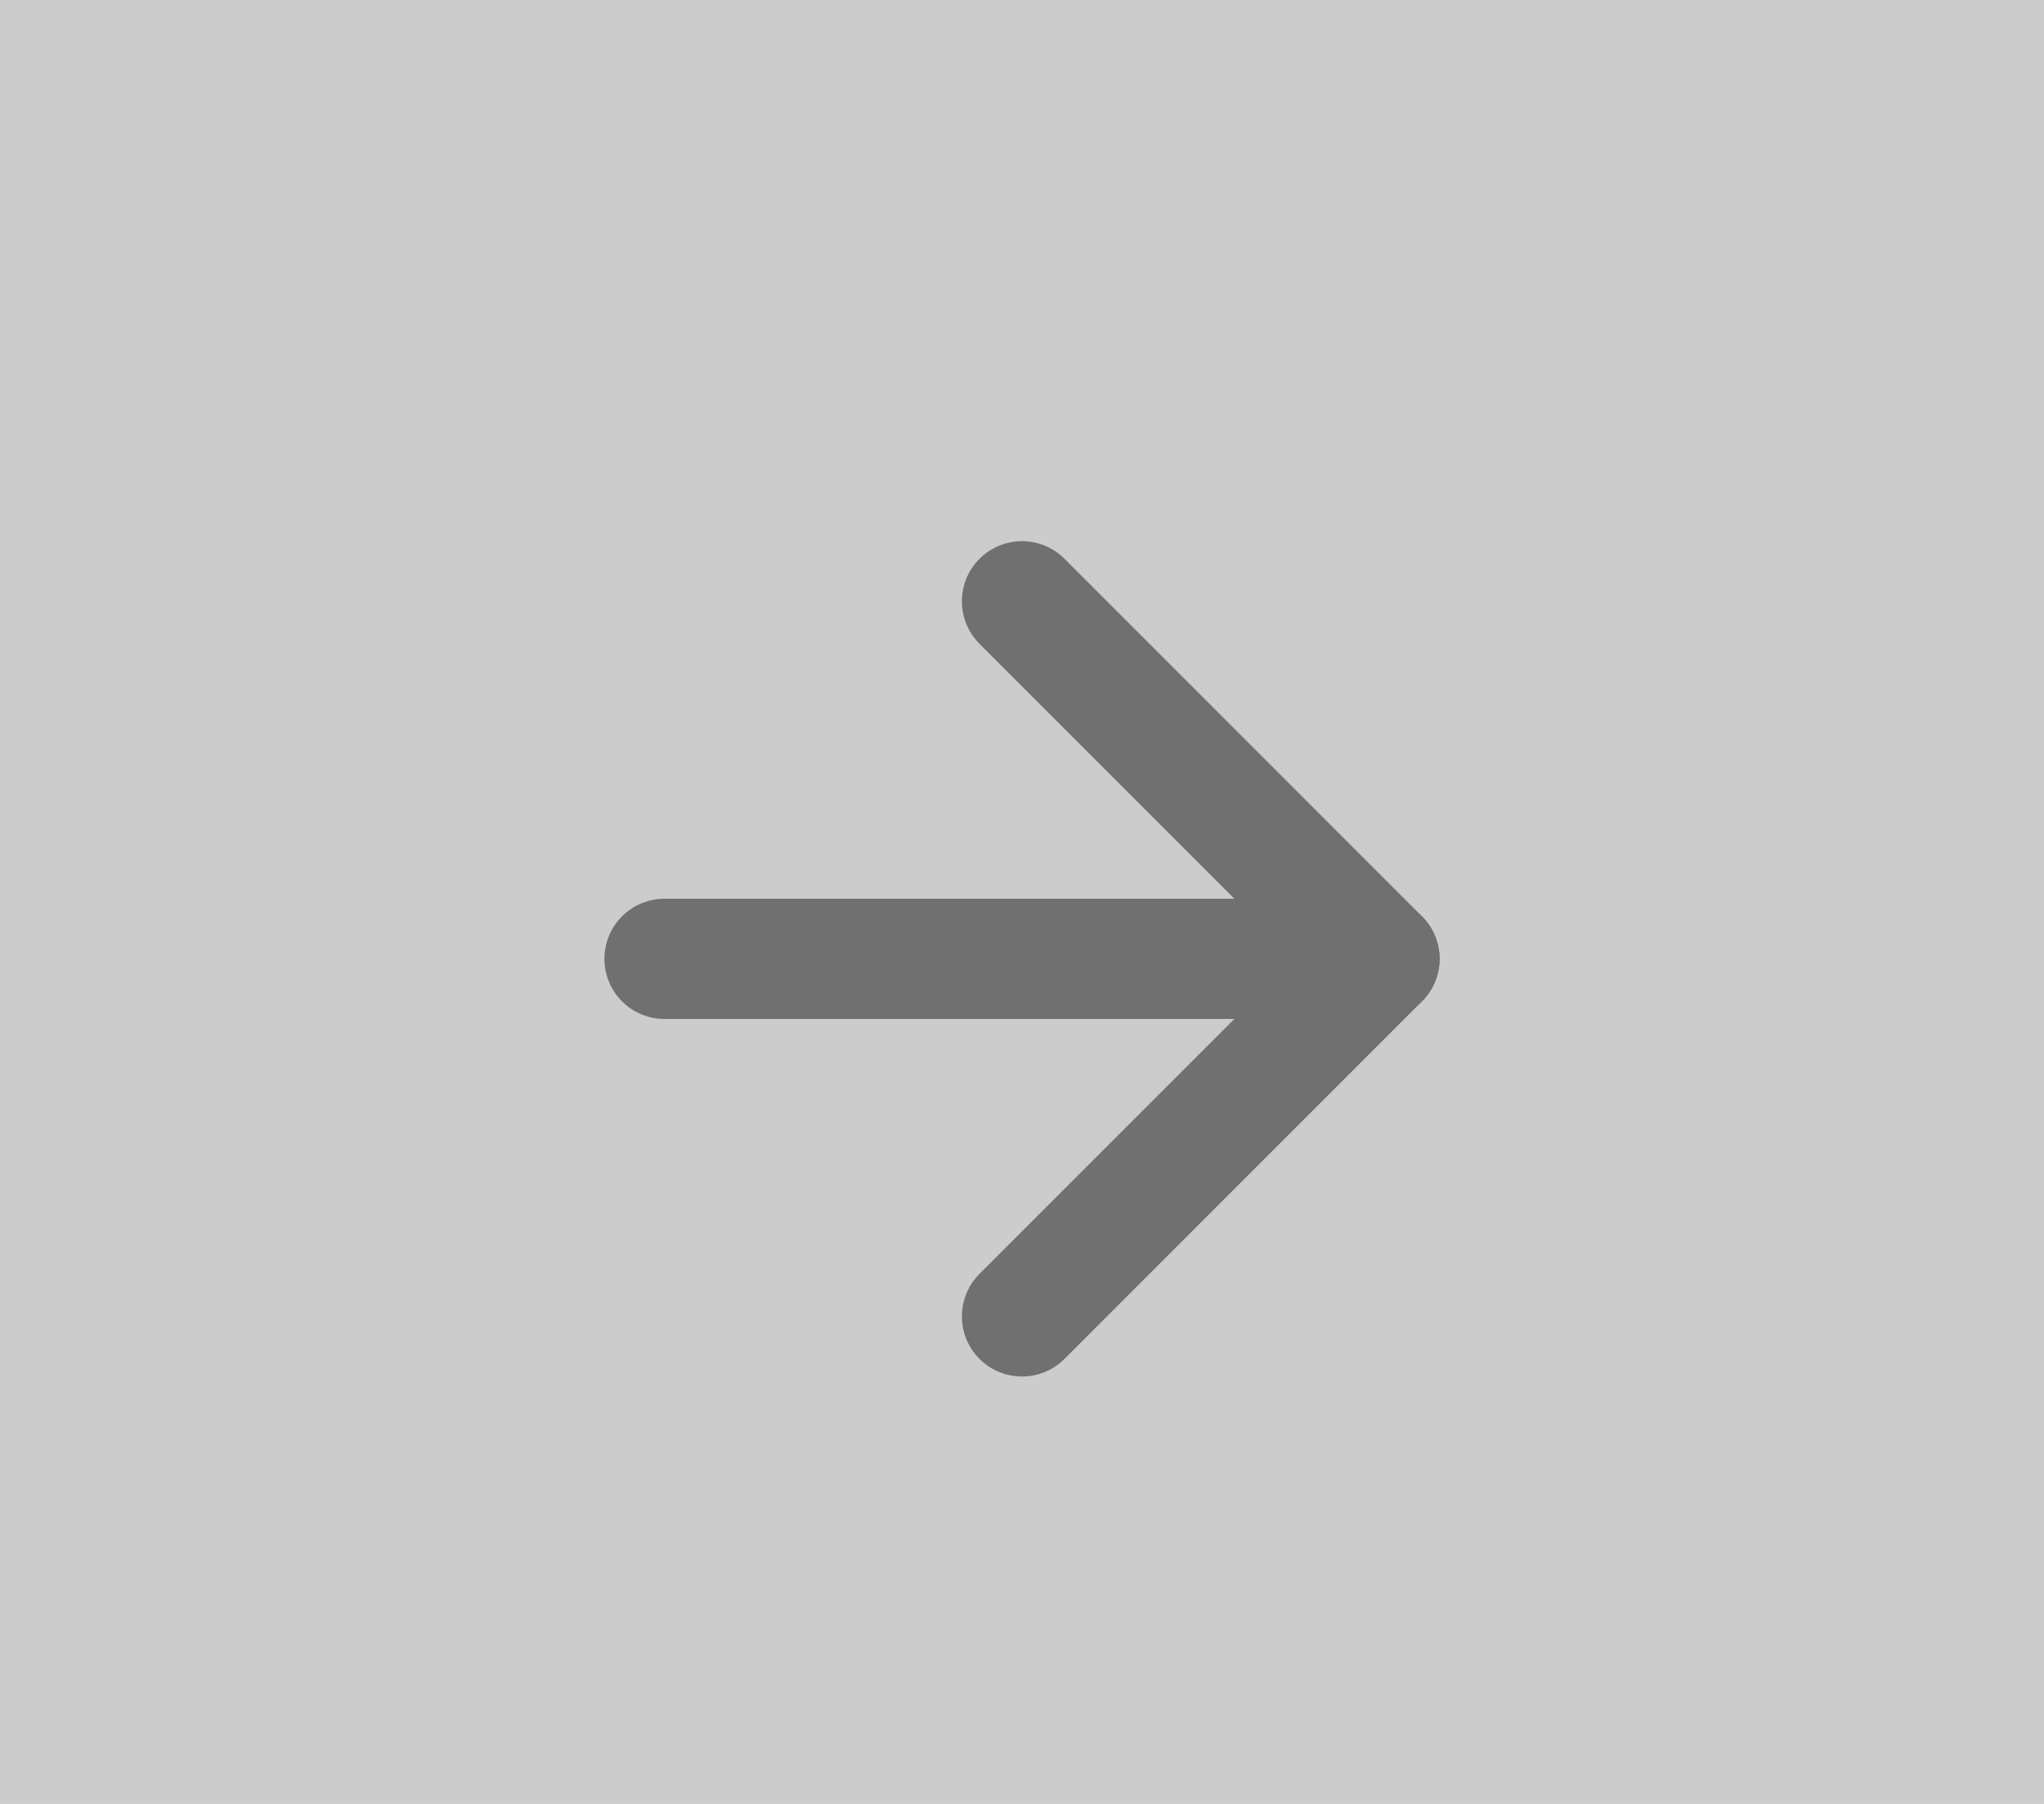
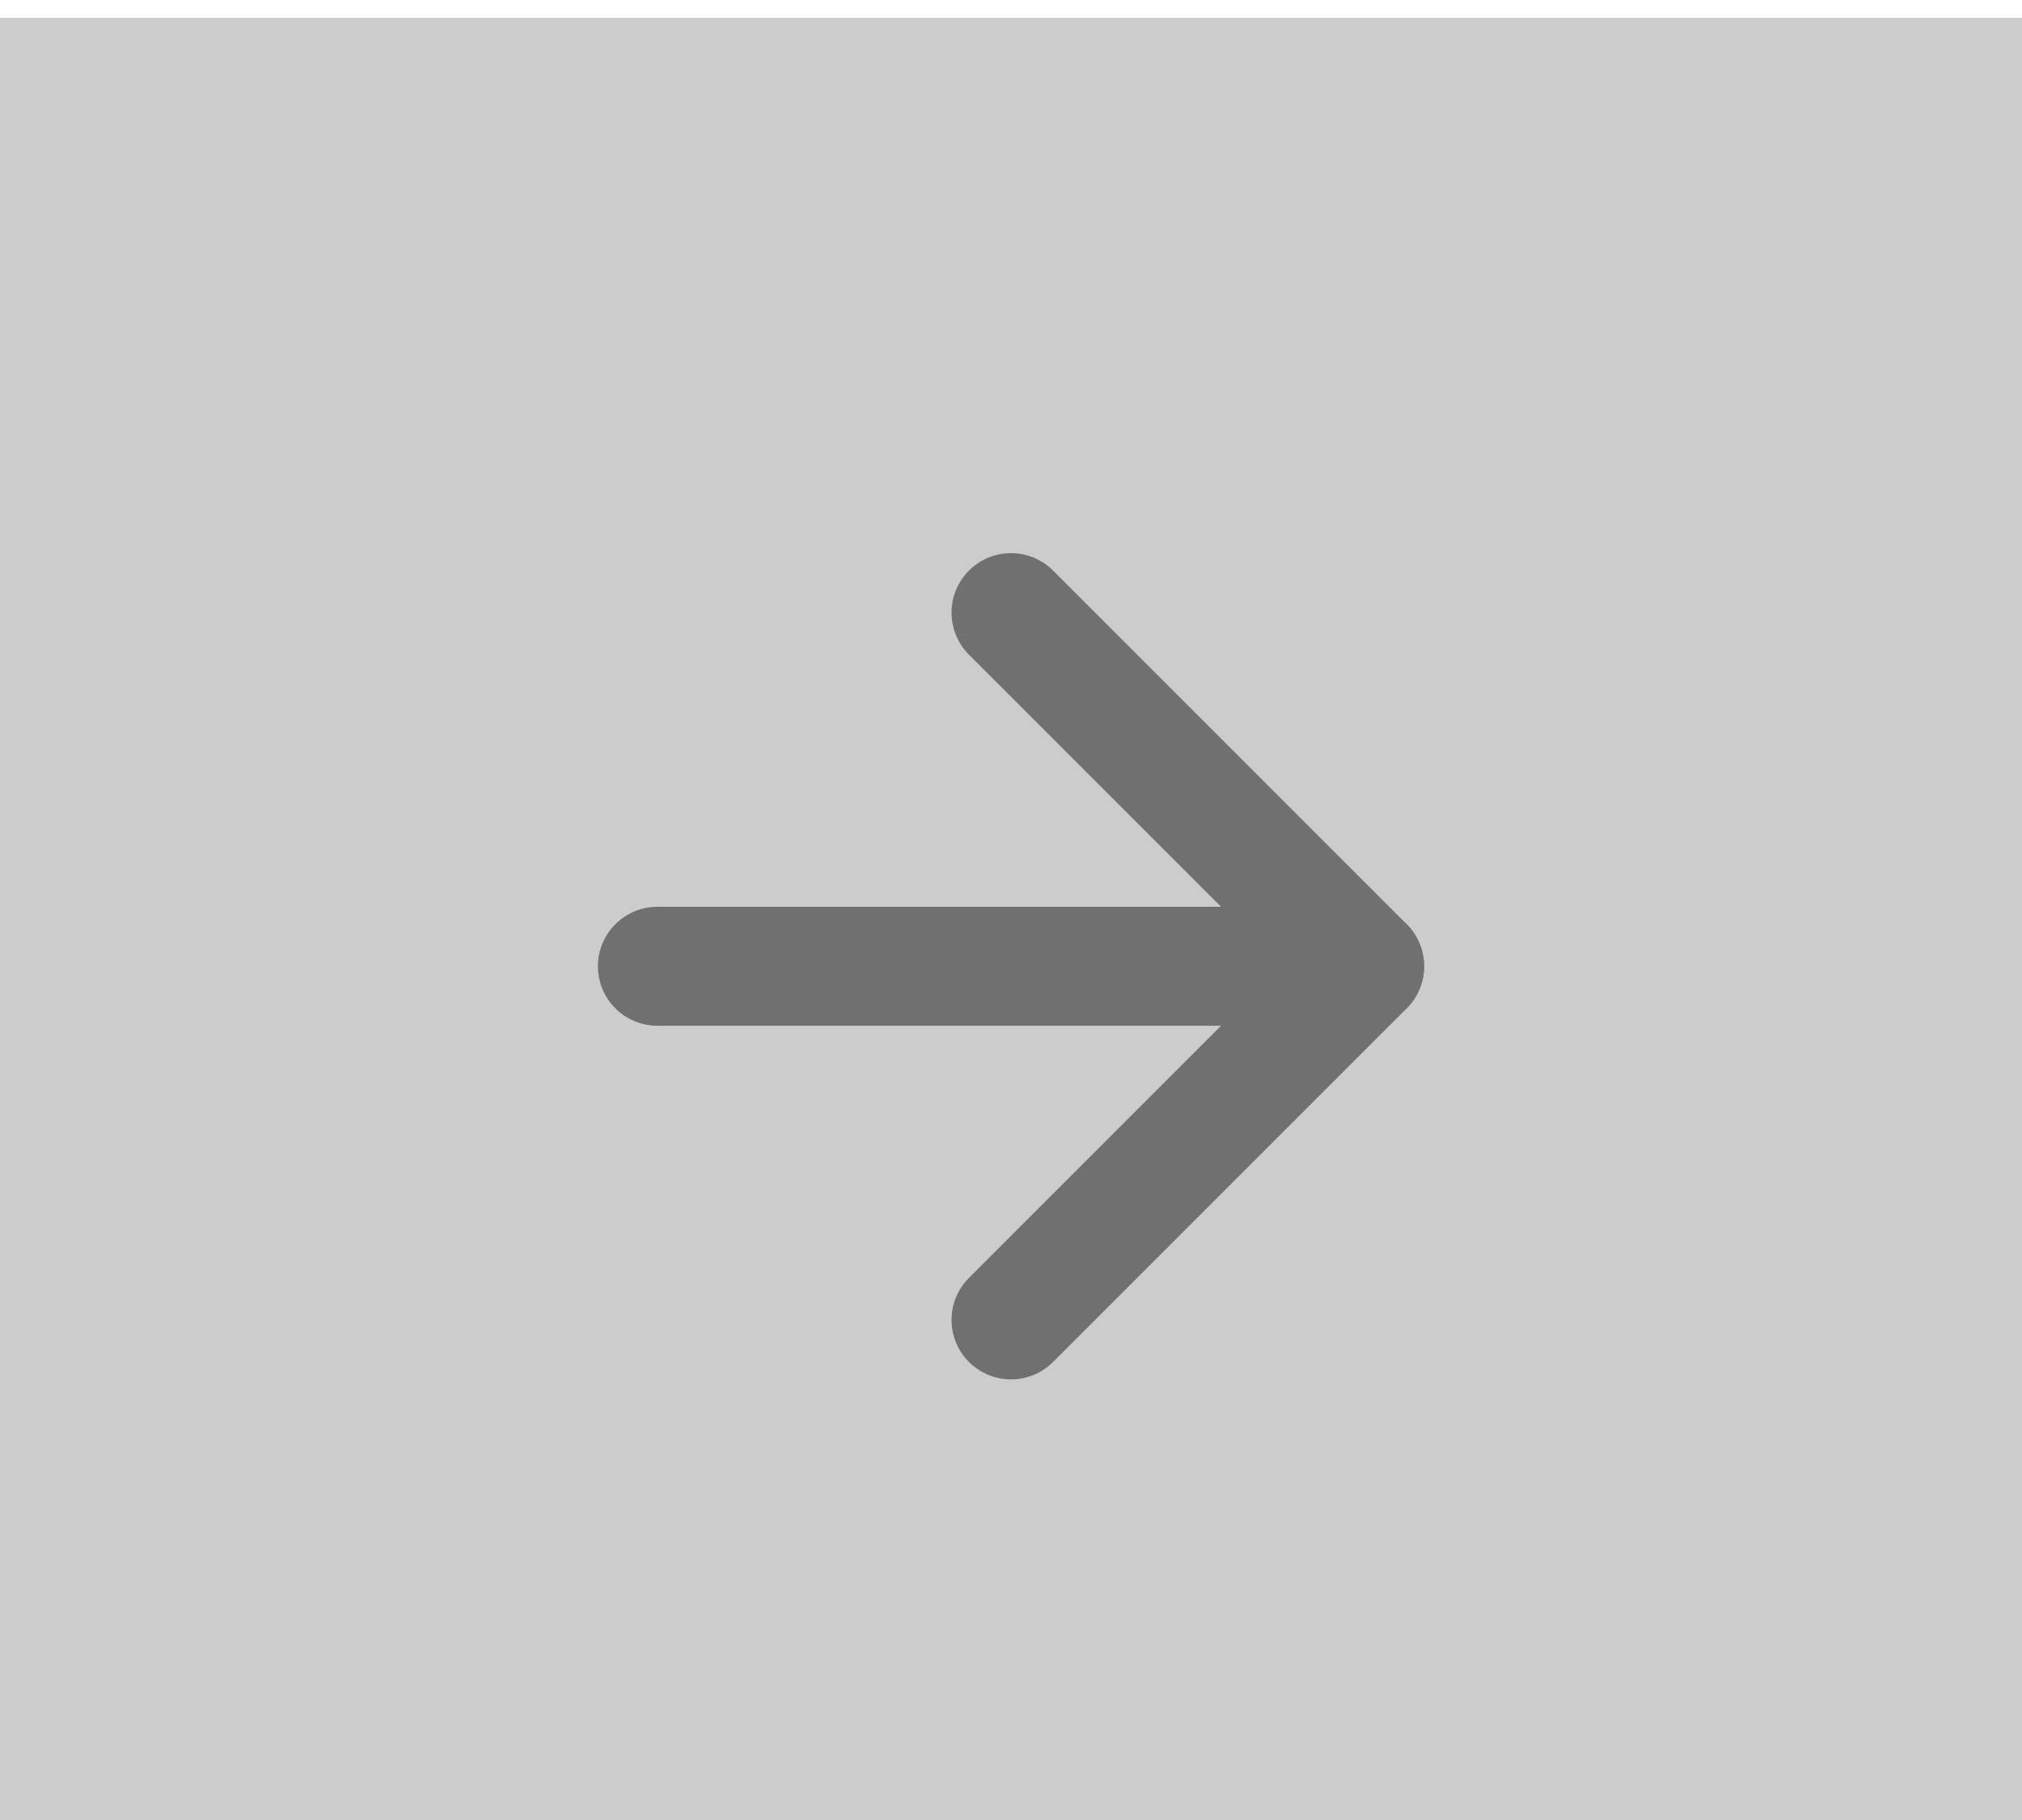
- <svg xmlns="http://www.w3.org/2000/svg" width="17" height="15" viewBox="0 0 17 15">
+ <svg xmlns="http://www.w3.org/2000/svg" width="20" height="18" viewBox="0 0 17 15">
  <g id="그룹_649" data-name="그룹 649" transform="translate(-879 -300)">
    <g id="그룹_646" data-name="그룹 646" transform="translate(-195 -67)">
-       <rect id="사각형_2538" data-name="사각형 2538" width="17" height="15" transform="translate(1074 367)" fill="#ccc" />
+       <rect id="사각형_2538" data-name="사각형 2538" width="20" height="18" transform="translate(1074 367)" fill="#ccc" />
      <g id="Icon_feather-phone-forwarded" data-name="Icon feather-phone-forwarded" transform="translate(1069.947 372)">
        <path id="패스_394" data-name="패스 394" d="M28.5,1.5l2.973,2.973L28.5,7.446" transform="translate(-15.947 -1.5)" fill="none" stroke="#707070" stroke-linecap="round" stroke-linejoin="round" stroke-width="1" />
        <path id="패스_395" data-name="패스 395" d="M22.5,7.5h5.946" transform="translate(-12.92 -4.527)" fill="none" stroke="#707070" stroke-linecap="round" stroke-linejoin="round" stroke-width="1" />
      </g>
    </g>
  </g>
</svg>
